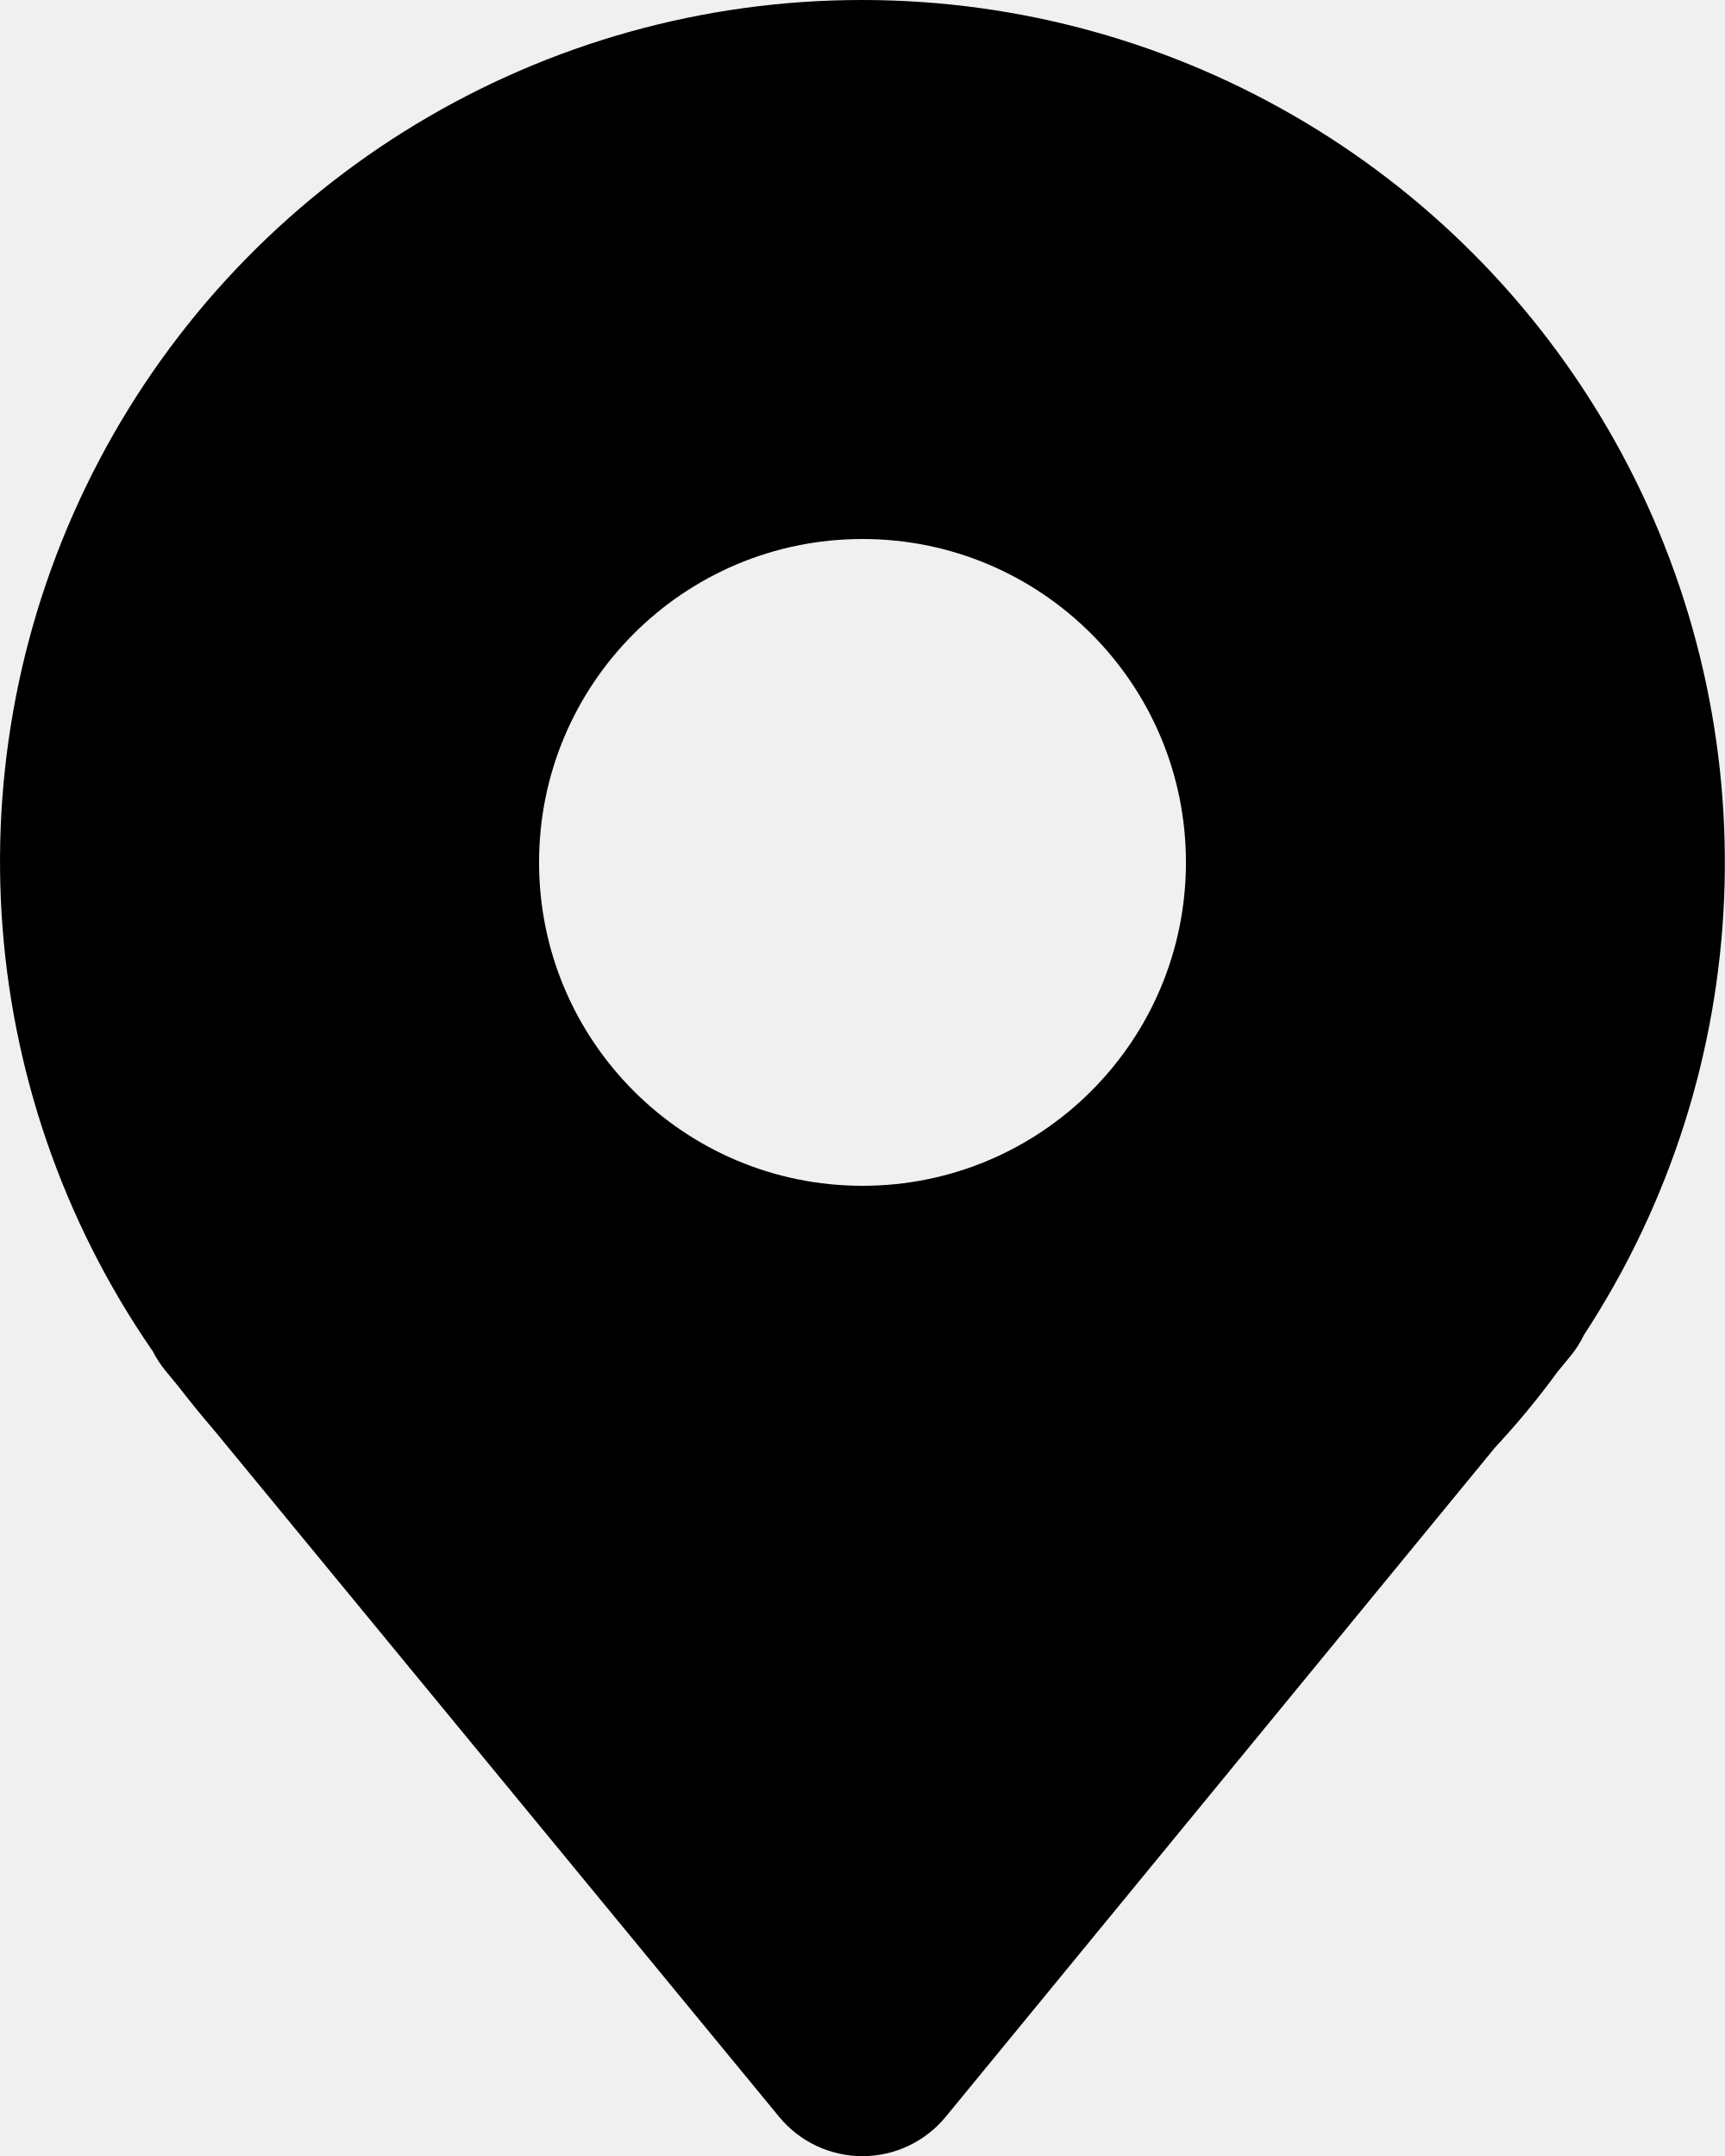
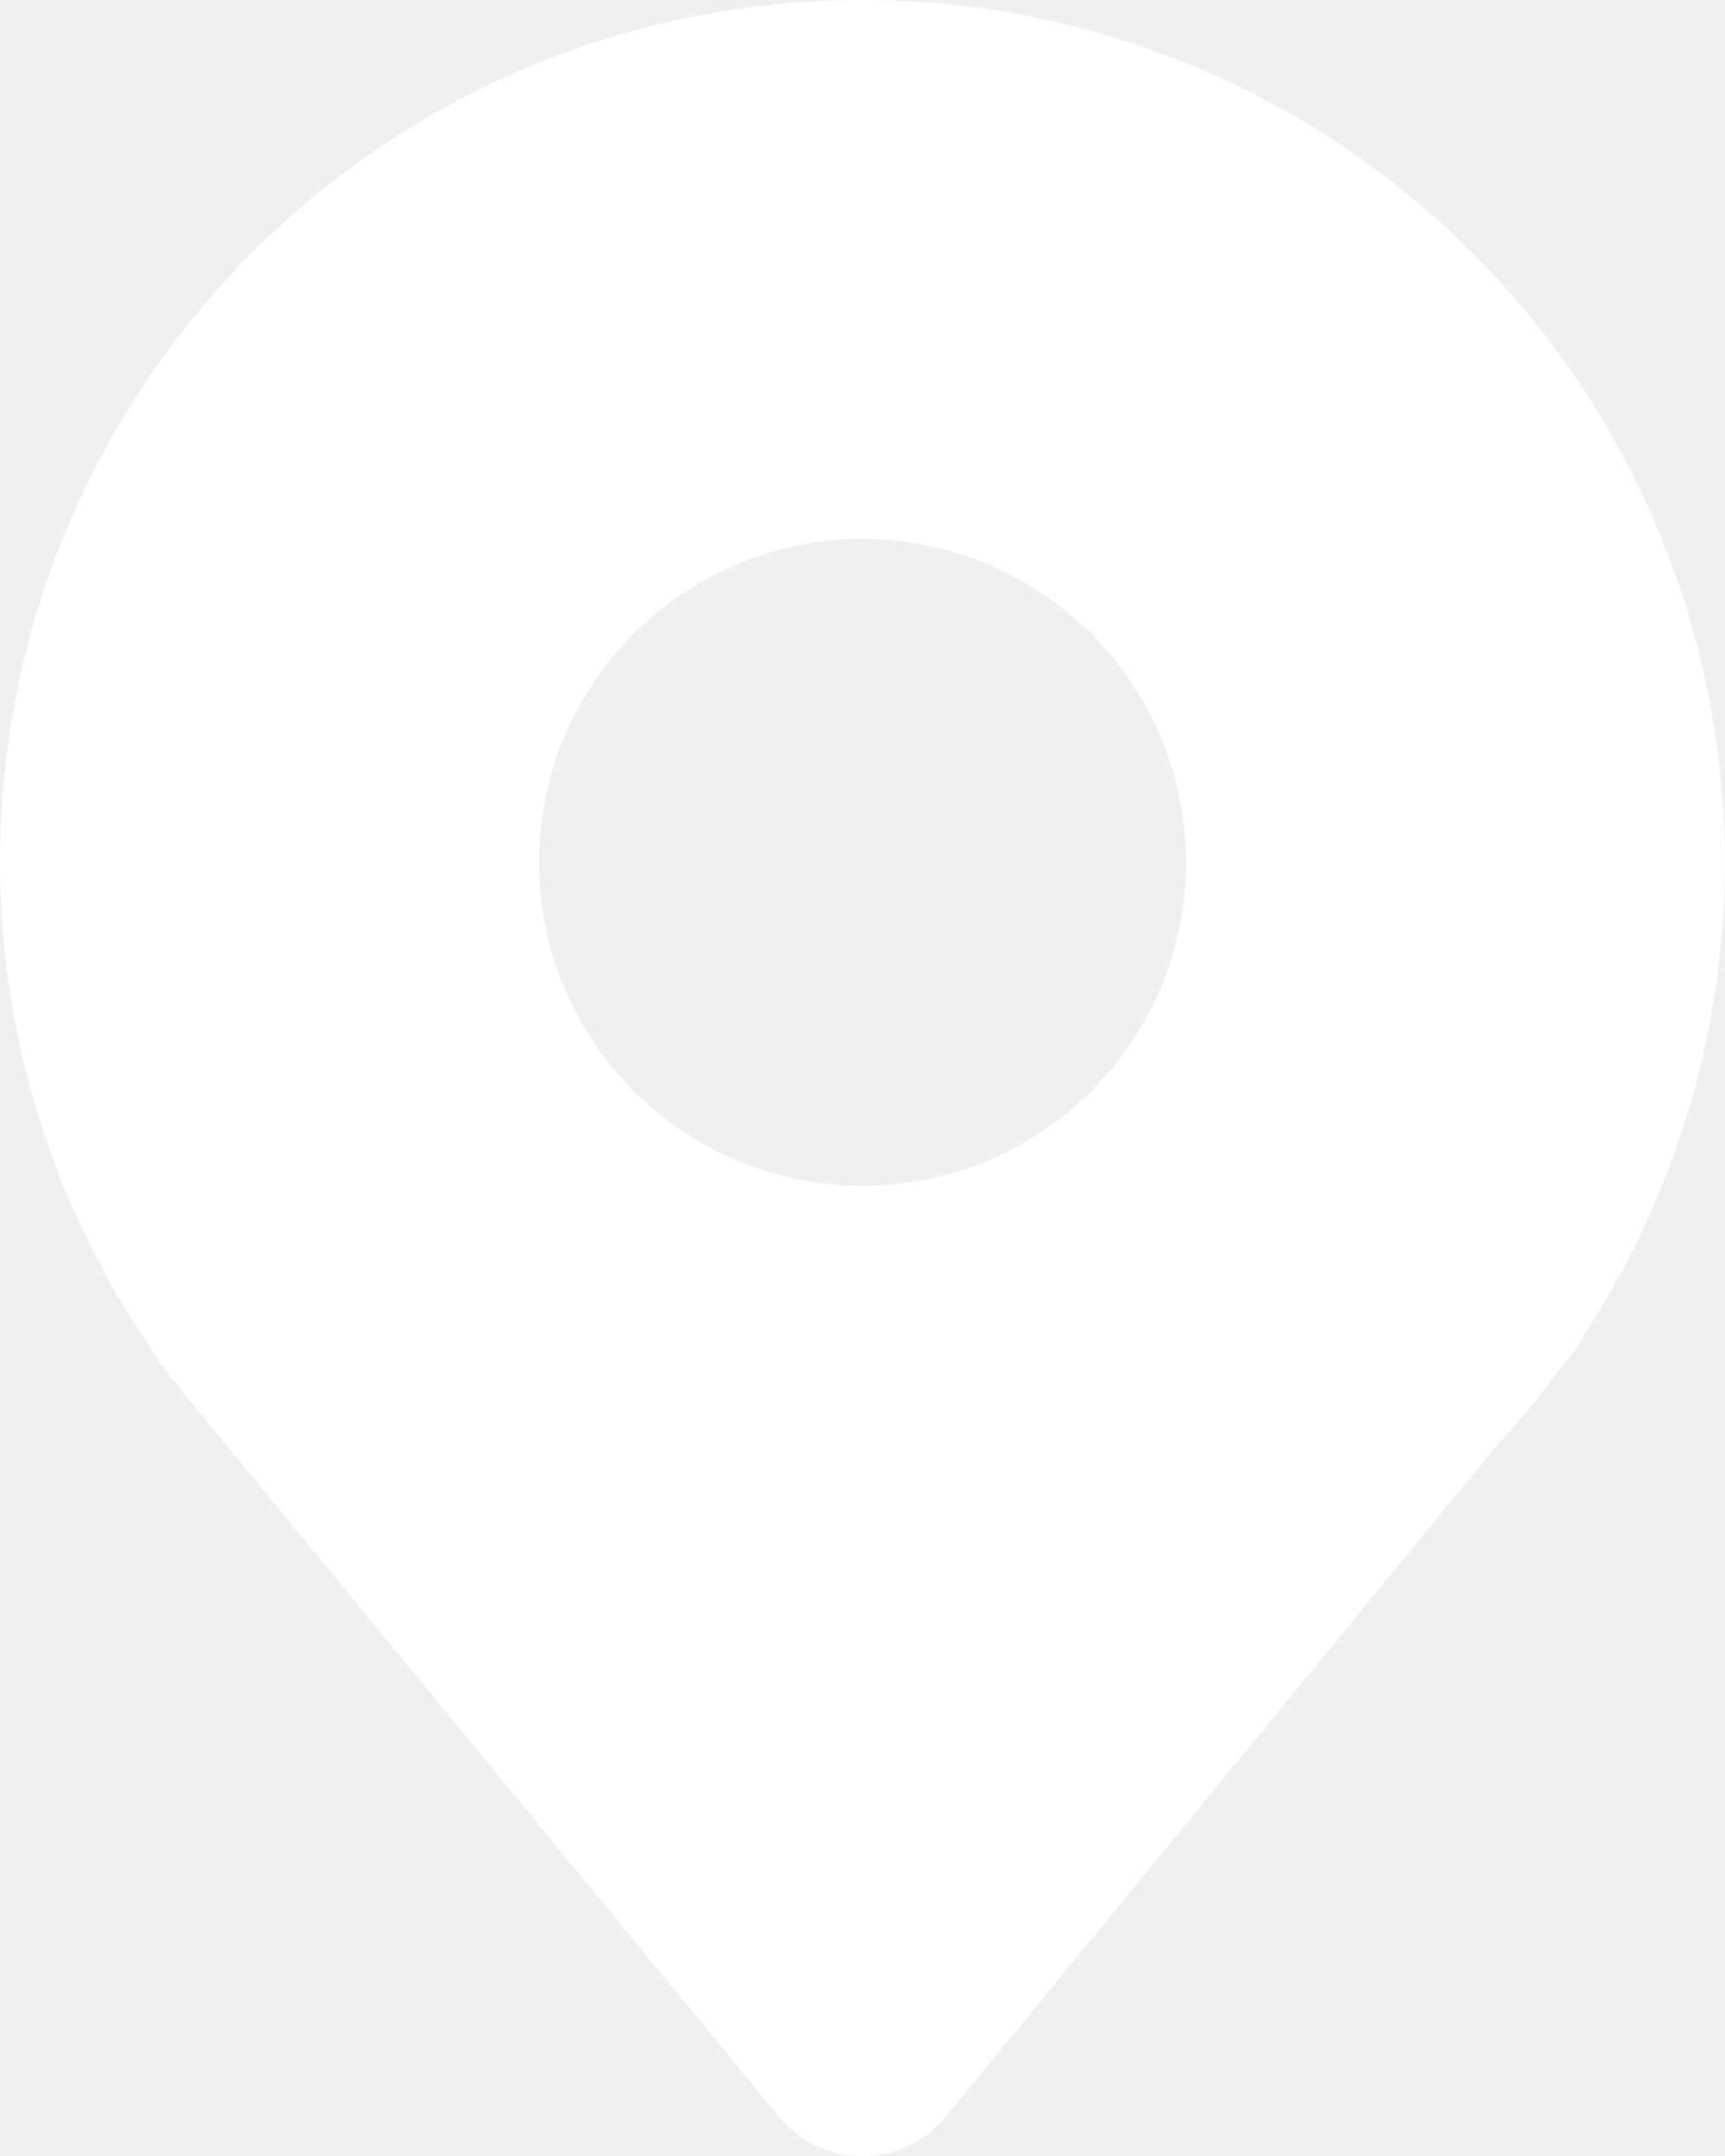
- <svg xmlns="http://www.w3.org/2000/svg" class="w-6 h-6 text-gray-800 dark:text-white" aria-hidden="true" fill="currentColor" viewBox="0 0 16 20">
+ <svg xmlns="http://www.w3.org/2000/svg" class="w-6 h-6 text-gray-800 dark:text-white" aria-hidden="true" fill="white" viewBox="0 0 16 20">
  <path d="M8 0a7.992 7.992 0 0 0-6.583 12.535 1 1 0 0 0 .12.183l.12.146c.112.145.227.285.326.4l5.245 6.374a1 1 0 0 0 1.545-.003l5.092-6.205c.206-.222.4-.455.578-.7l.127-.155a.934.934 0 0 0 .122-.192A8.001 8.001 0 0 0 8 0Zm0 11a3 3 0 1 1 0-6 3 3 0 0 1 0 6Z" />
</svg>
